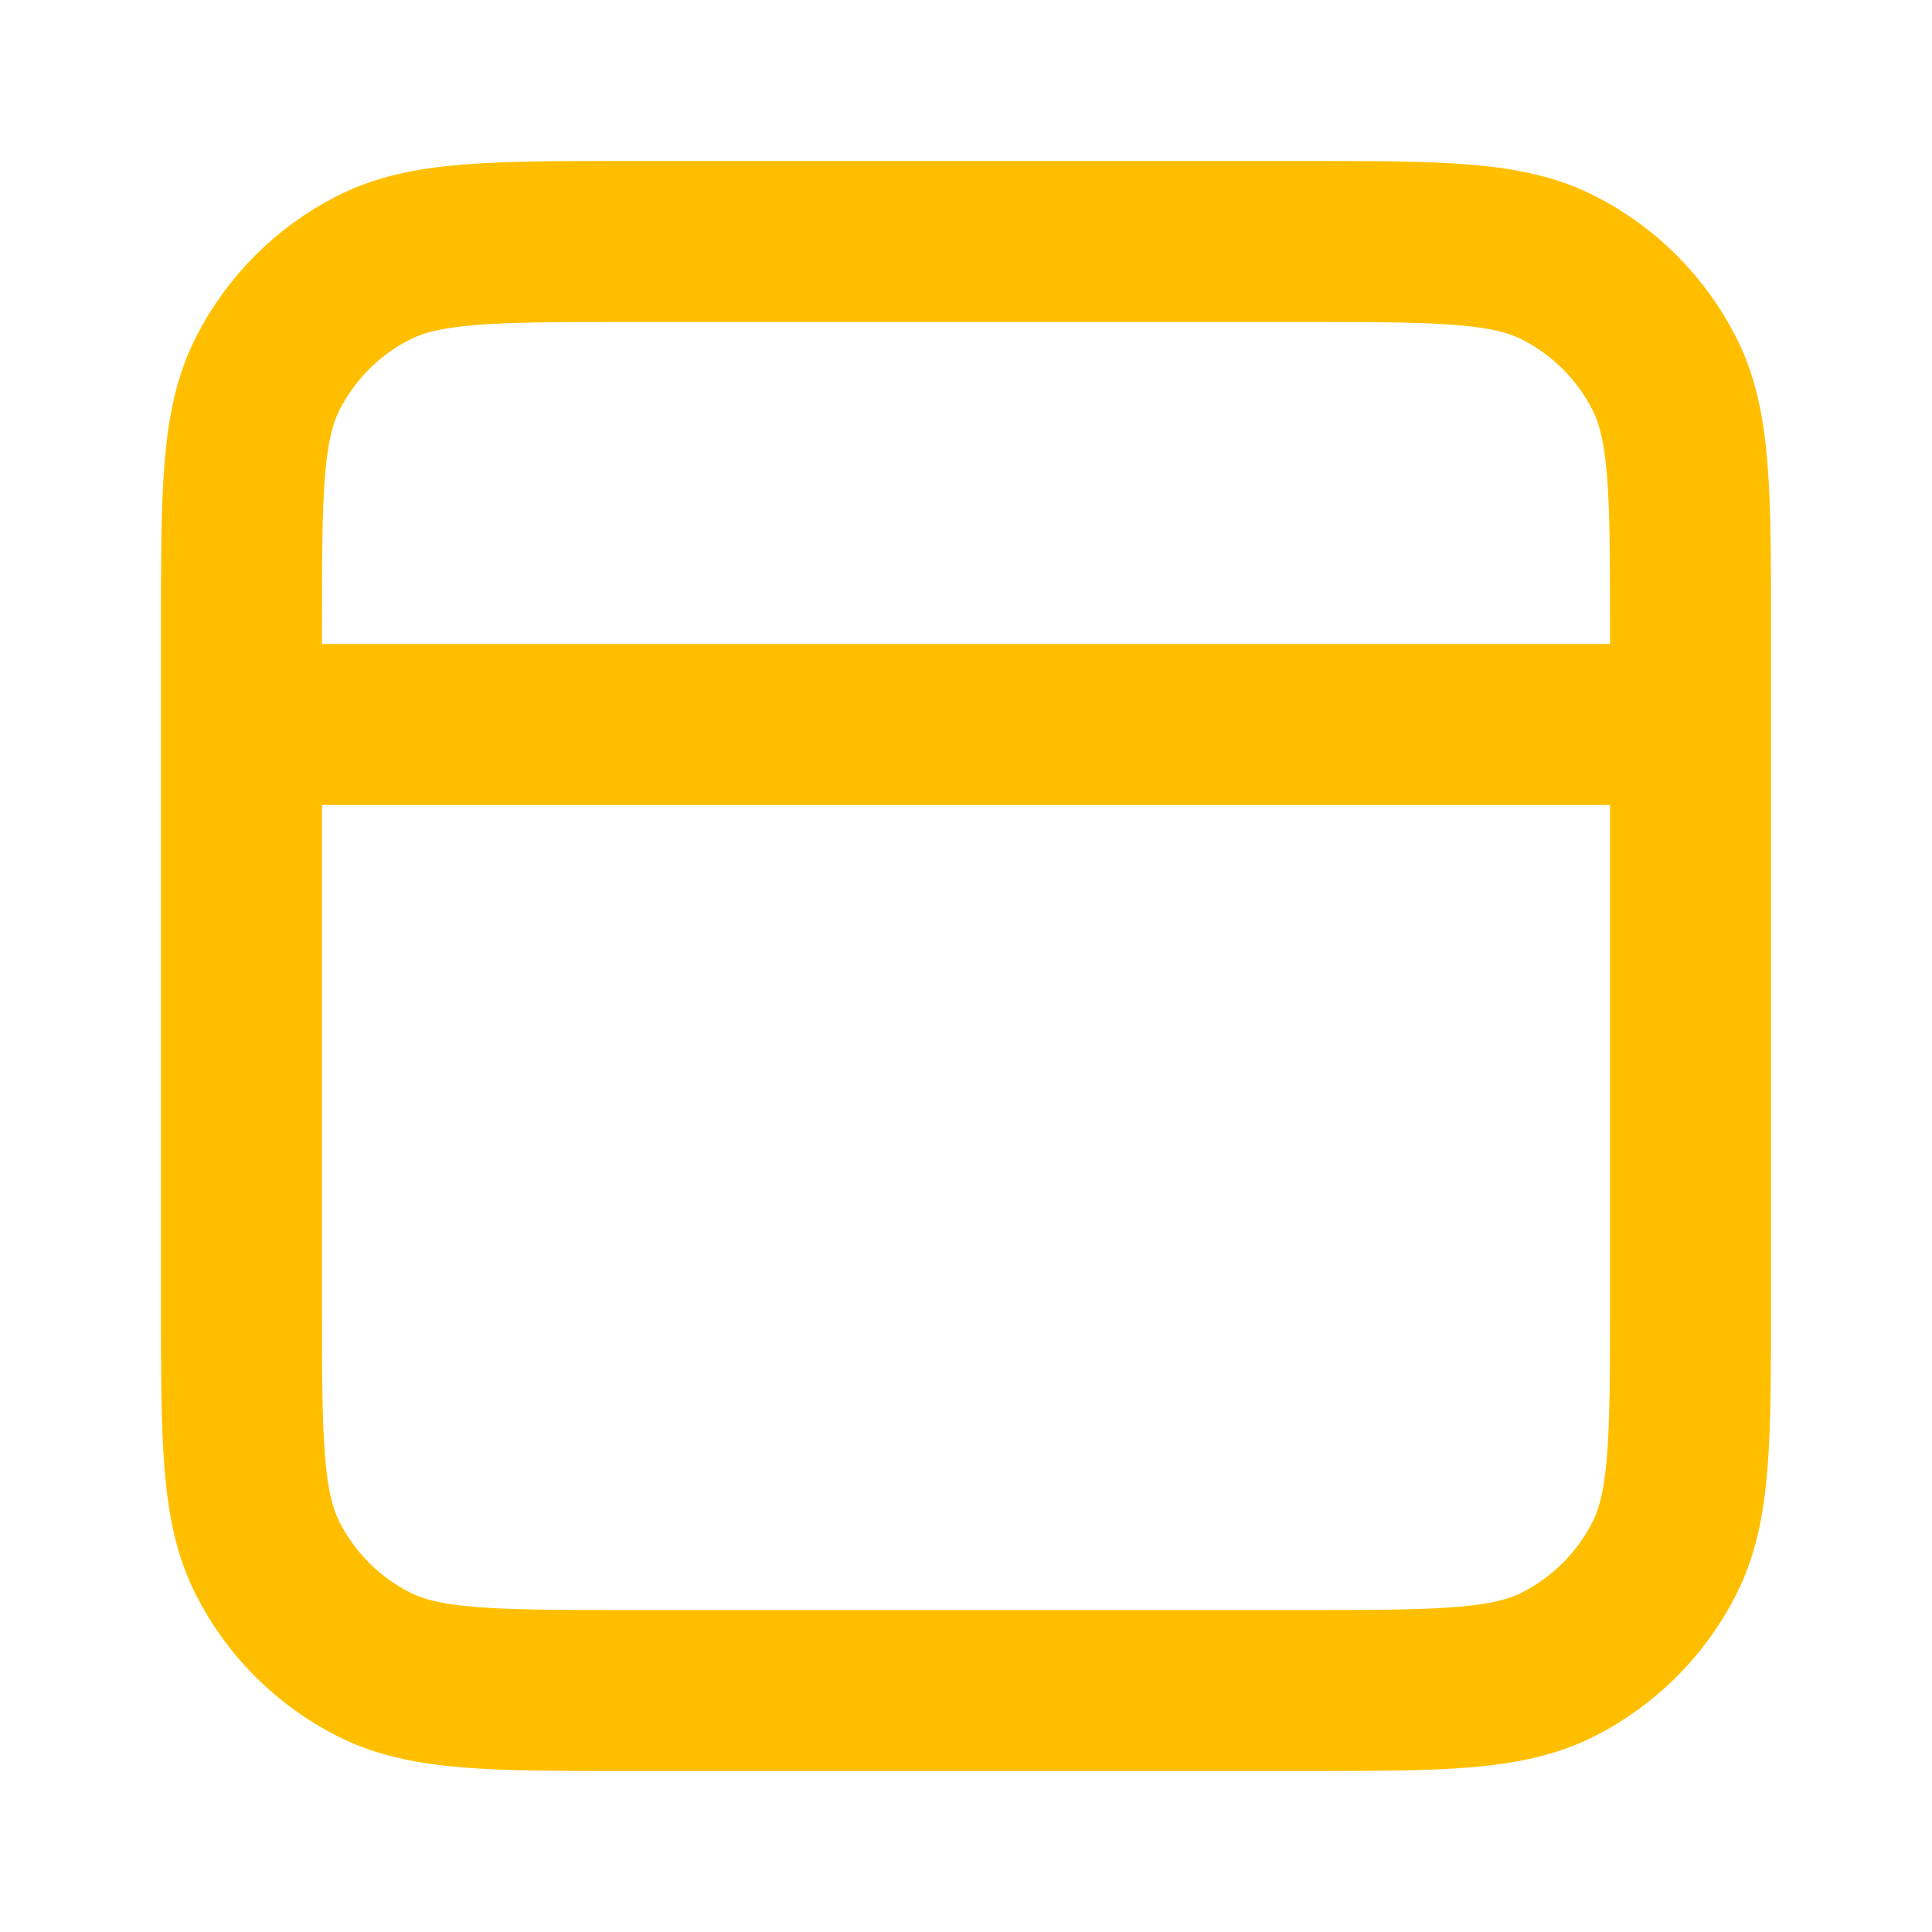
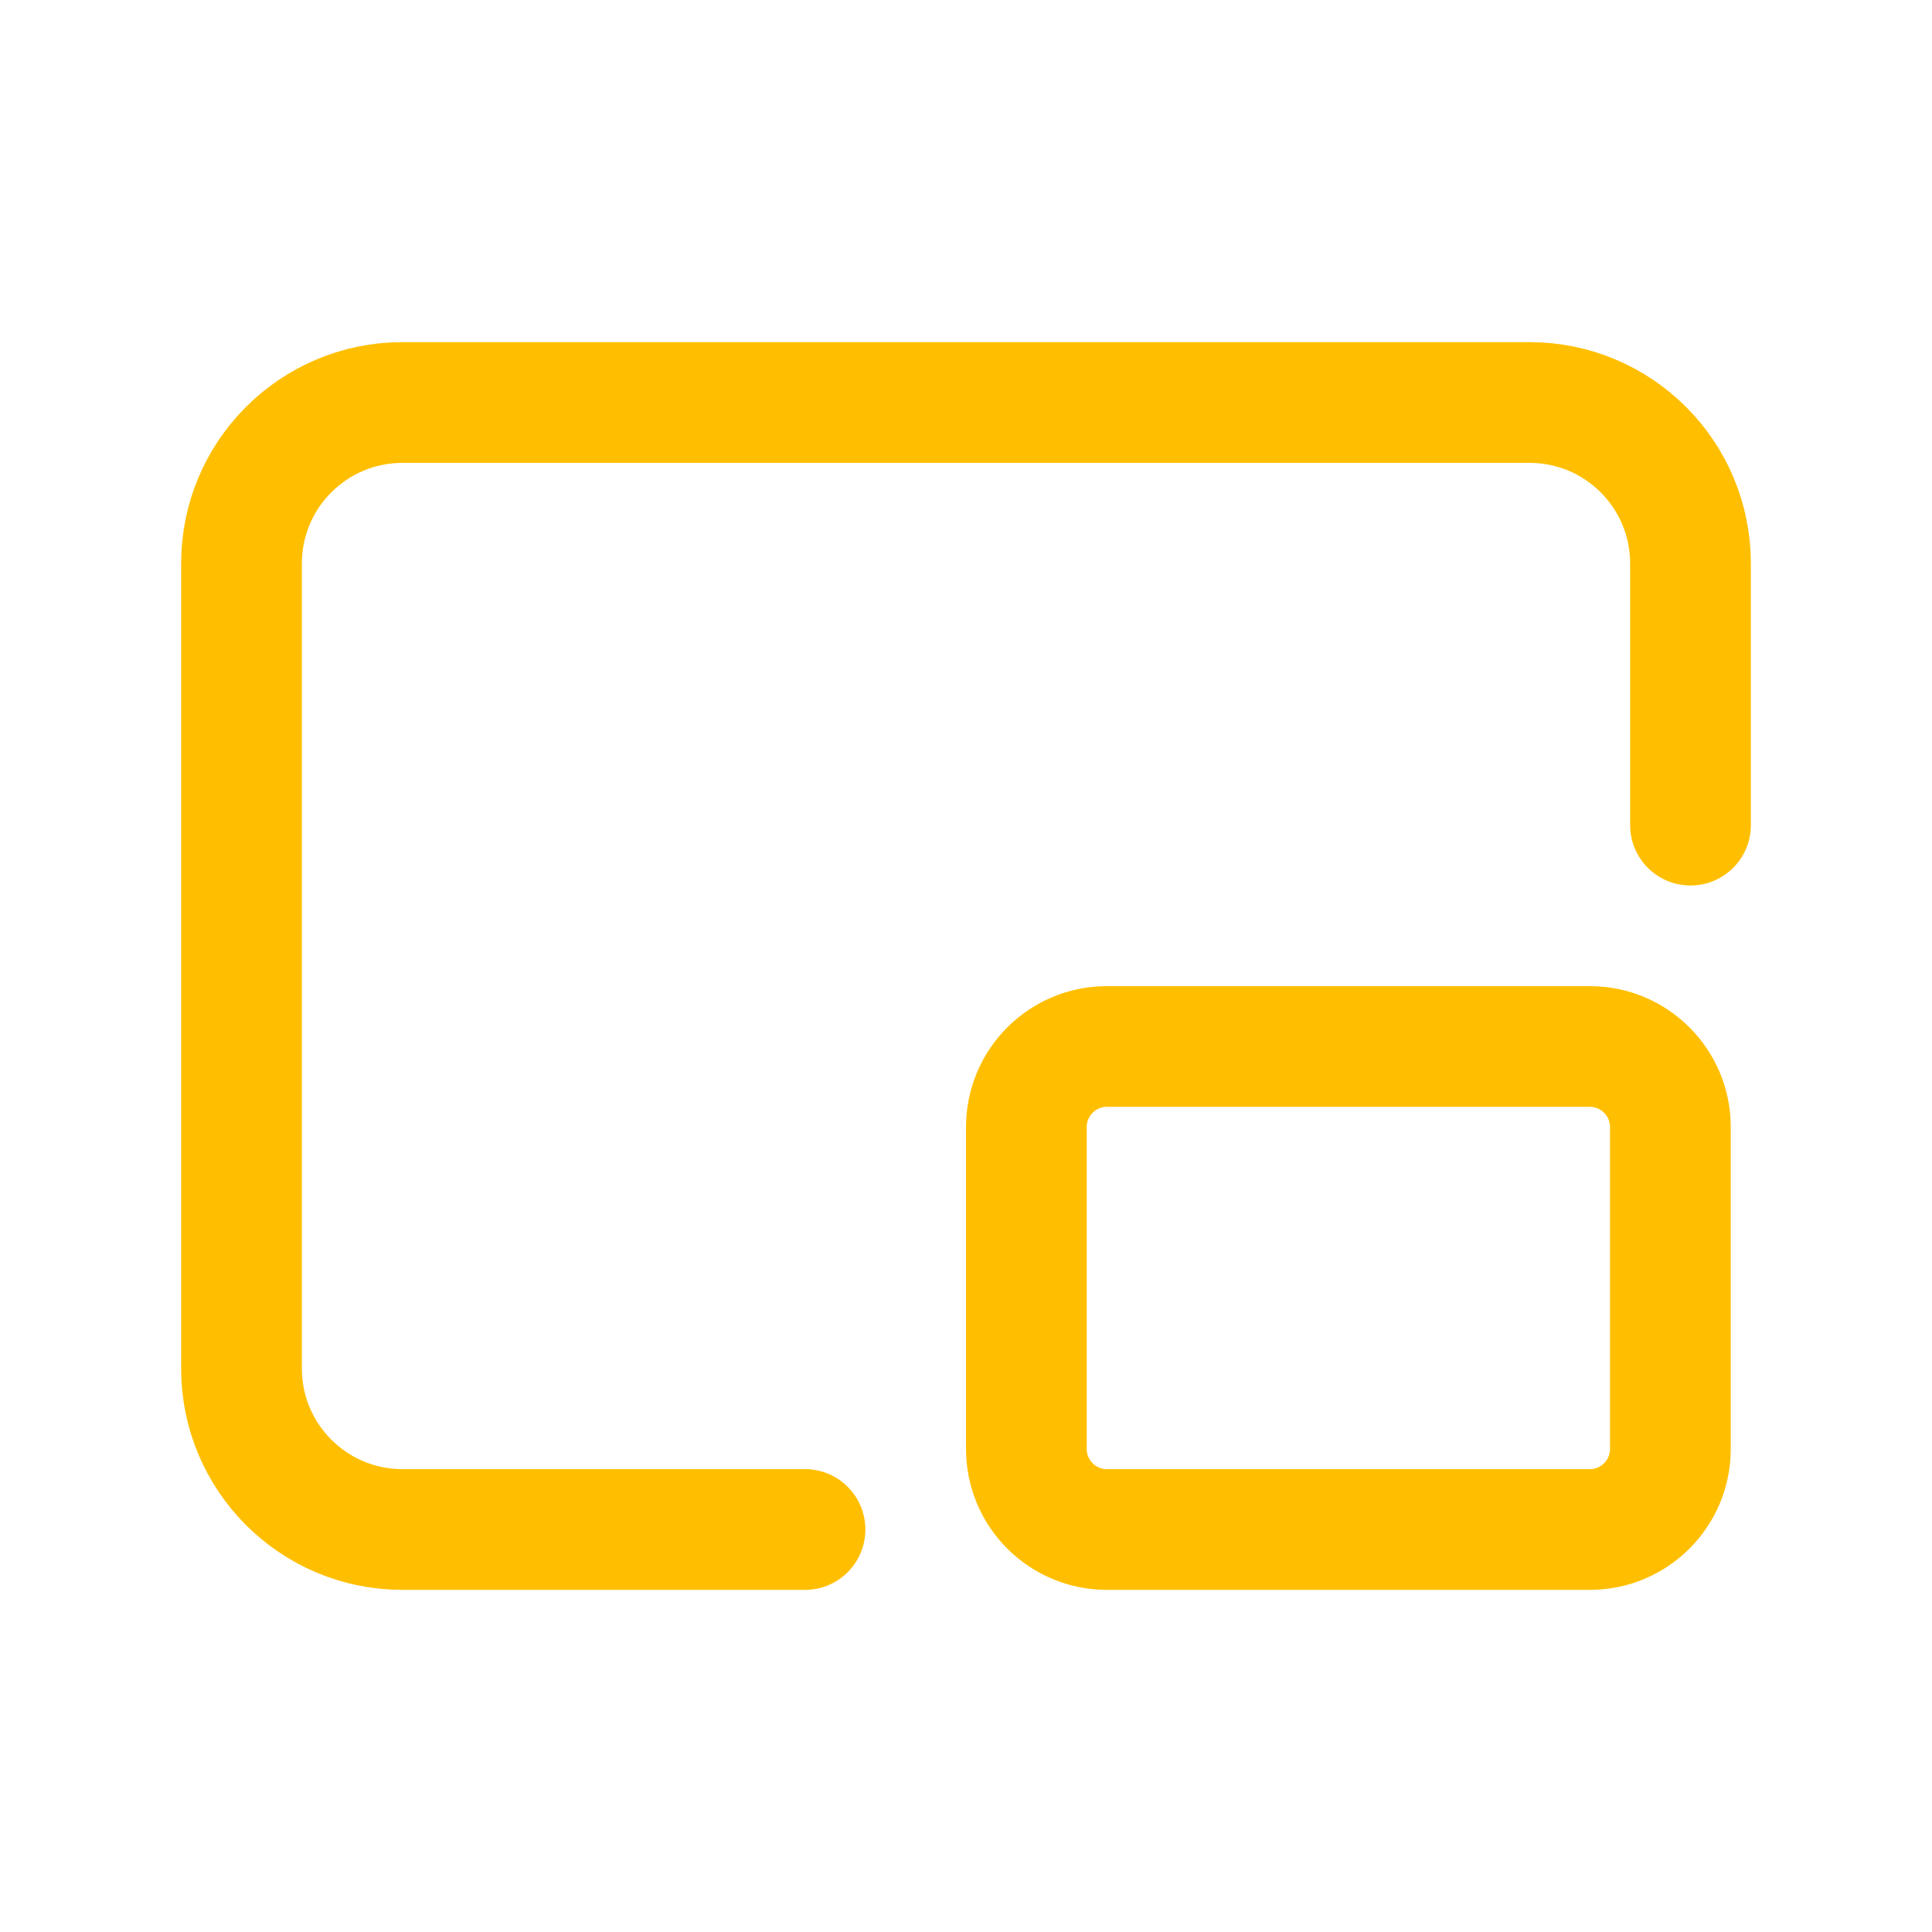
- <svg xmlns="http://www.w3.org/2000/svg" width="18" height="18" viewBox="0 0 18 18" fill="none">
-   <path d="M2.25 6.75H15.75M5.85 2.25H12.15C13.41 2.25 14.04 2.25 14.521 2.495C14.945 2.711 15.289 3.055 15.505 3.479C15.75 3.96 15.75 4.59 15.75 5.85V12.15C15.75 13.41 15.75 14.04 15.505 14.521C15.289 14.945 14.945 15.289 14.521 15.505C14.04 15.75 13.41 15.75 12.15 15.75H5.85C4.59 15.75 3.96 15.75 3.479 15.505C3.055 15.289 2.711 14.945 2.495 14.521C2.25 14.04 2.25 13.41 2.25 12.15V5.85C2.25 4.59 2.25 3.96 2.495 3.479C2.711 3.055 3.055 2.711 3.479 2.495C3.96 2.25 4.59 2.25 5.85 2.25Z" stroke="#FFBF00" stroke-width="1.5" stroke-linecap="round" stroke-linejoin="round" />
+ <svg xmlns="http://www.w3.org/2000/svg" width="24" height="24" viewBox="0 0 24 24" fill="none">
+   <path d="M10 19H5C3.895 19 3 18.105 3 17V7C3 5.895 3.895 5 5 5H19C20.105 5 21 5.895 21 7V10.25M12.75 14V18C12.75 18.552 13.198 19 13.75 19H19.75C20.302 19 20.75 18.552 20.75 18V14C20.75 13.448 20.302 13 19.75 13H13.75C13.198 13 12.75 13.448 12.75 14Z" stroke="#FFBF00" stroke-width="1.5" stroke-linecap="round" />
</svg>
